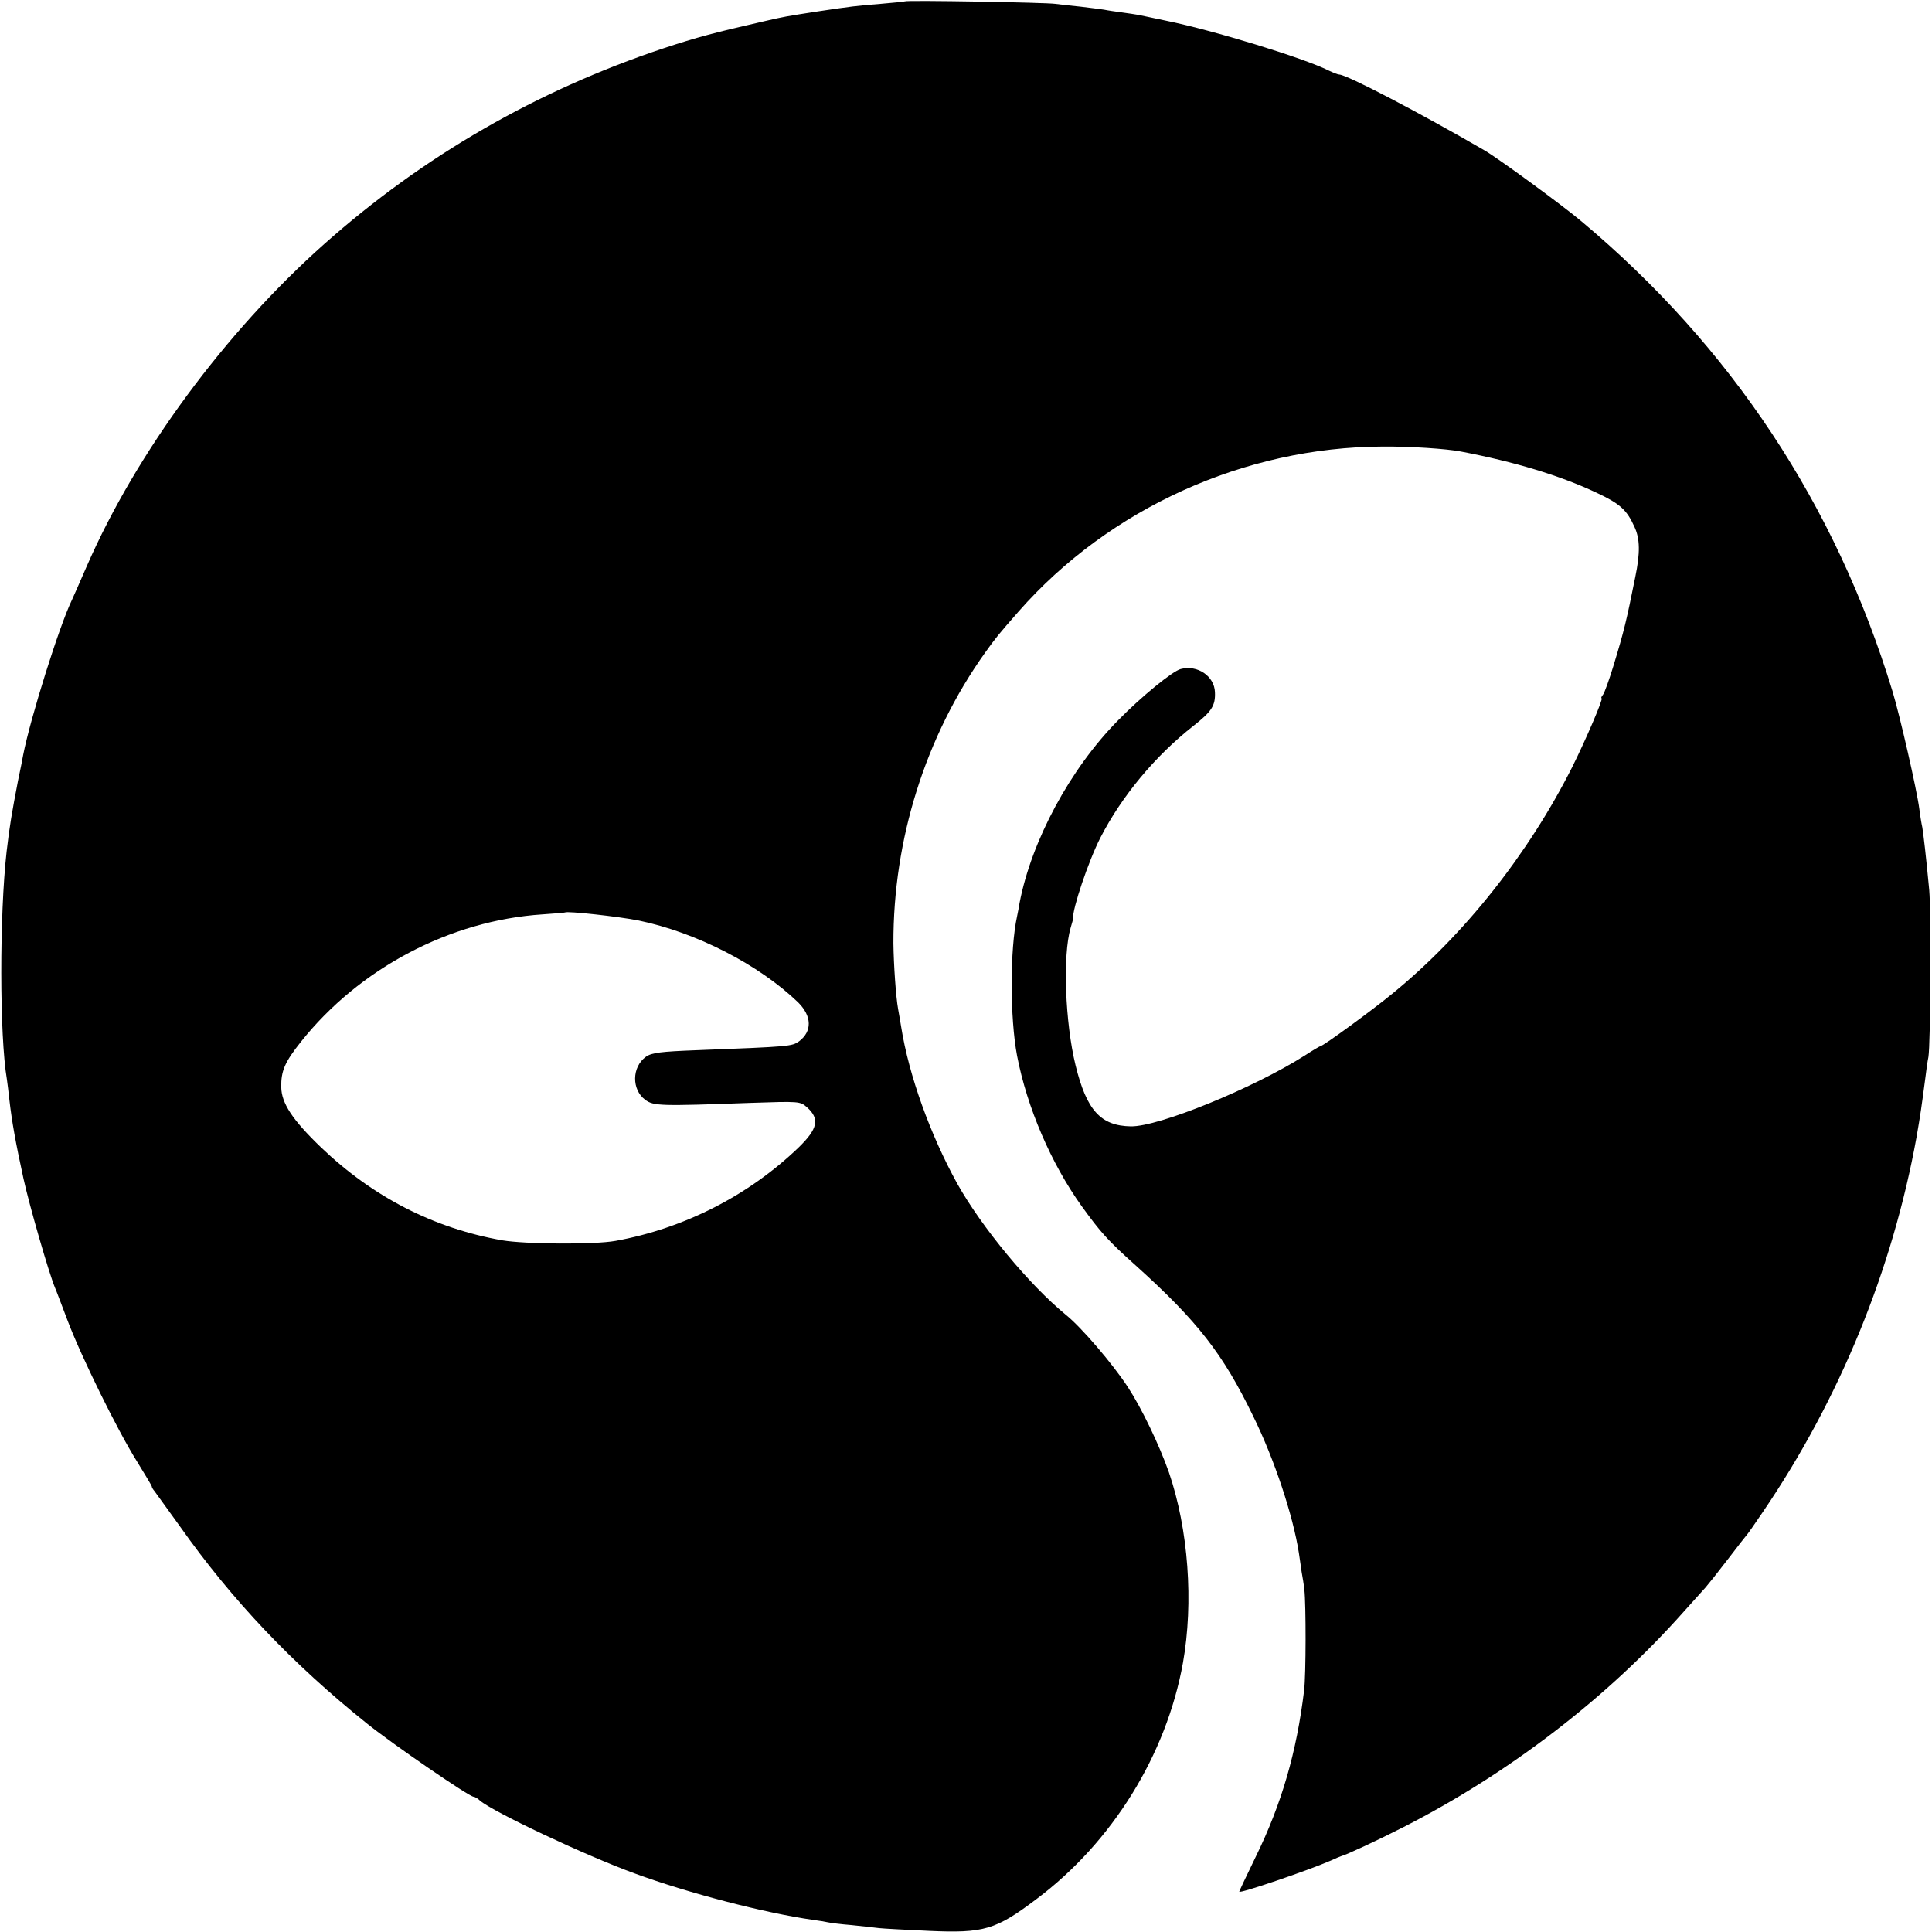
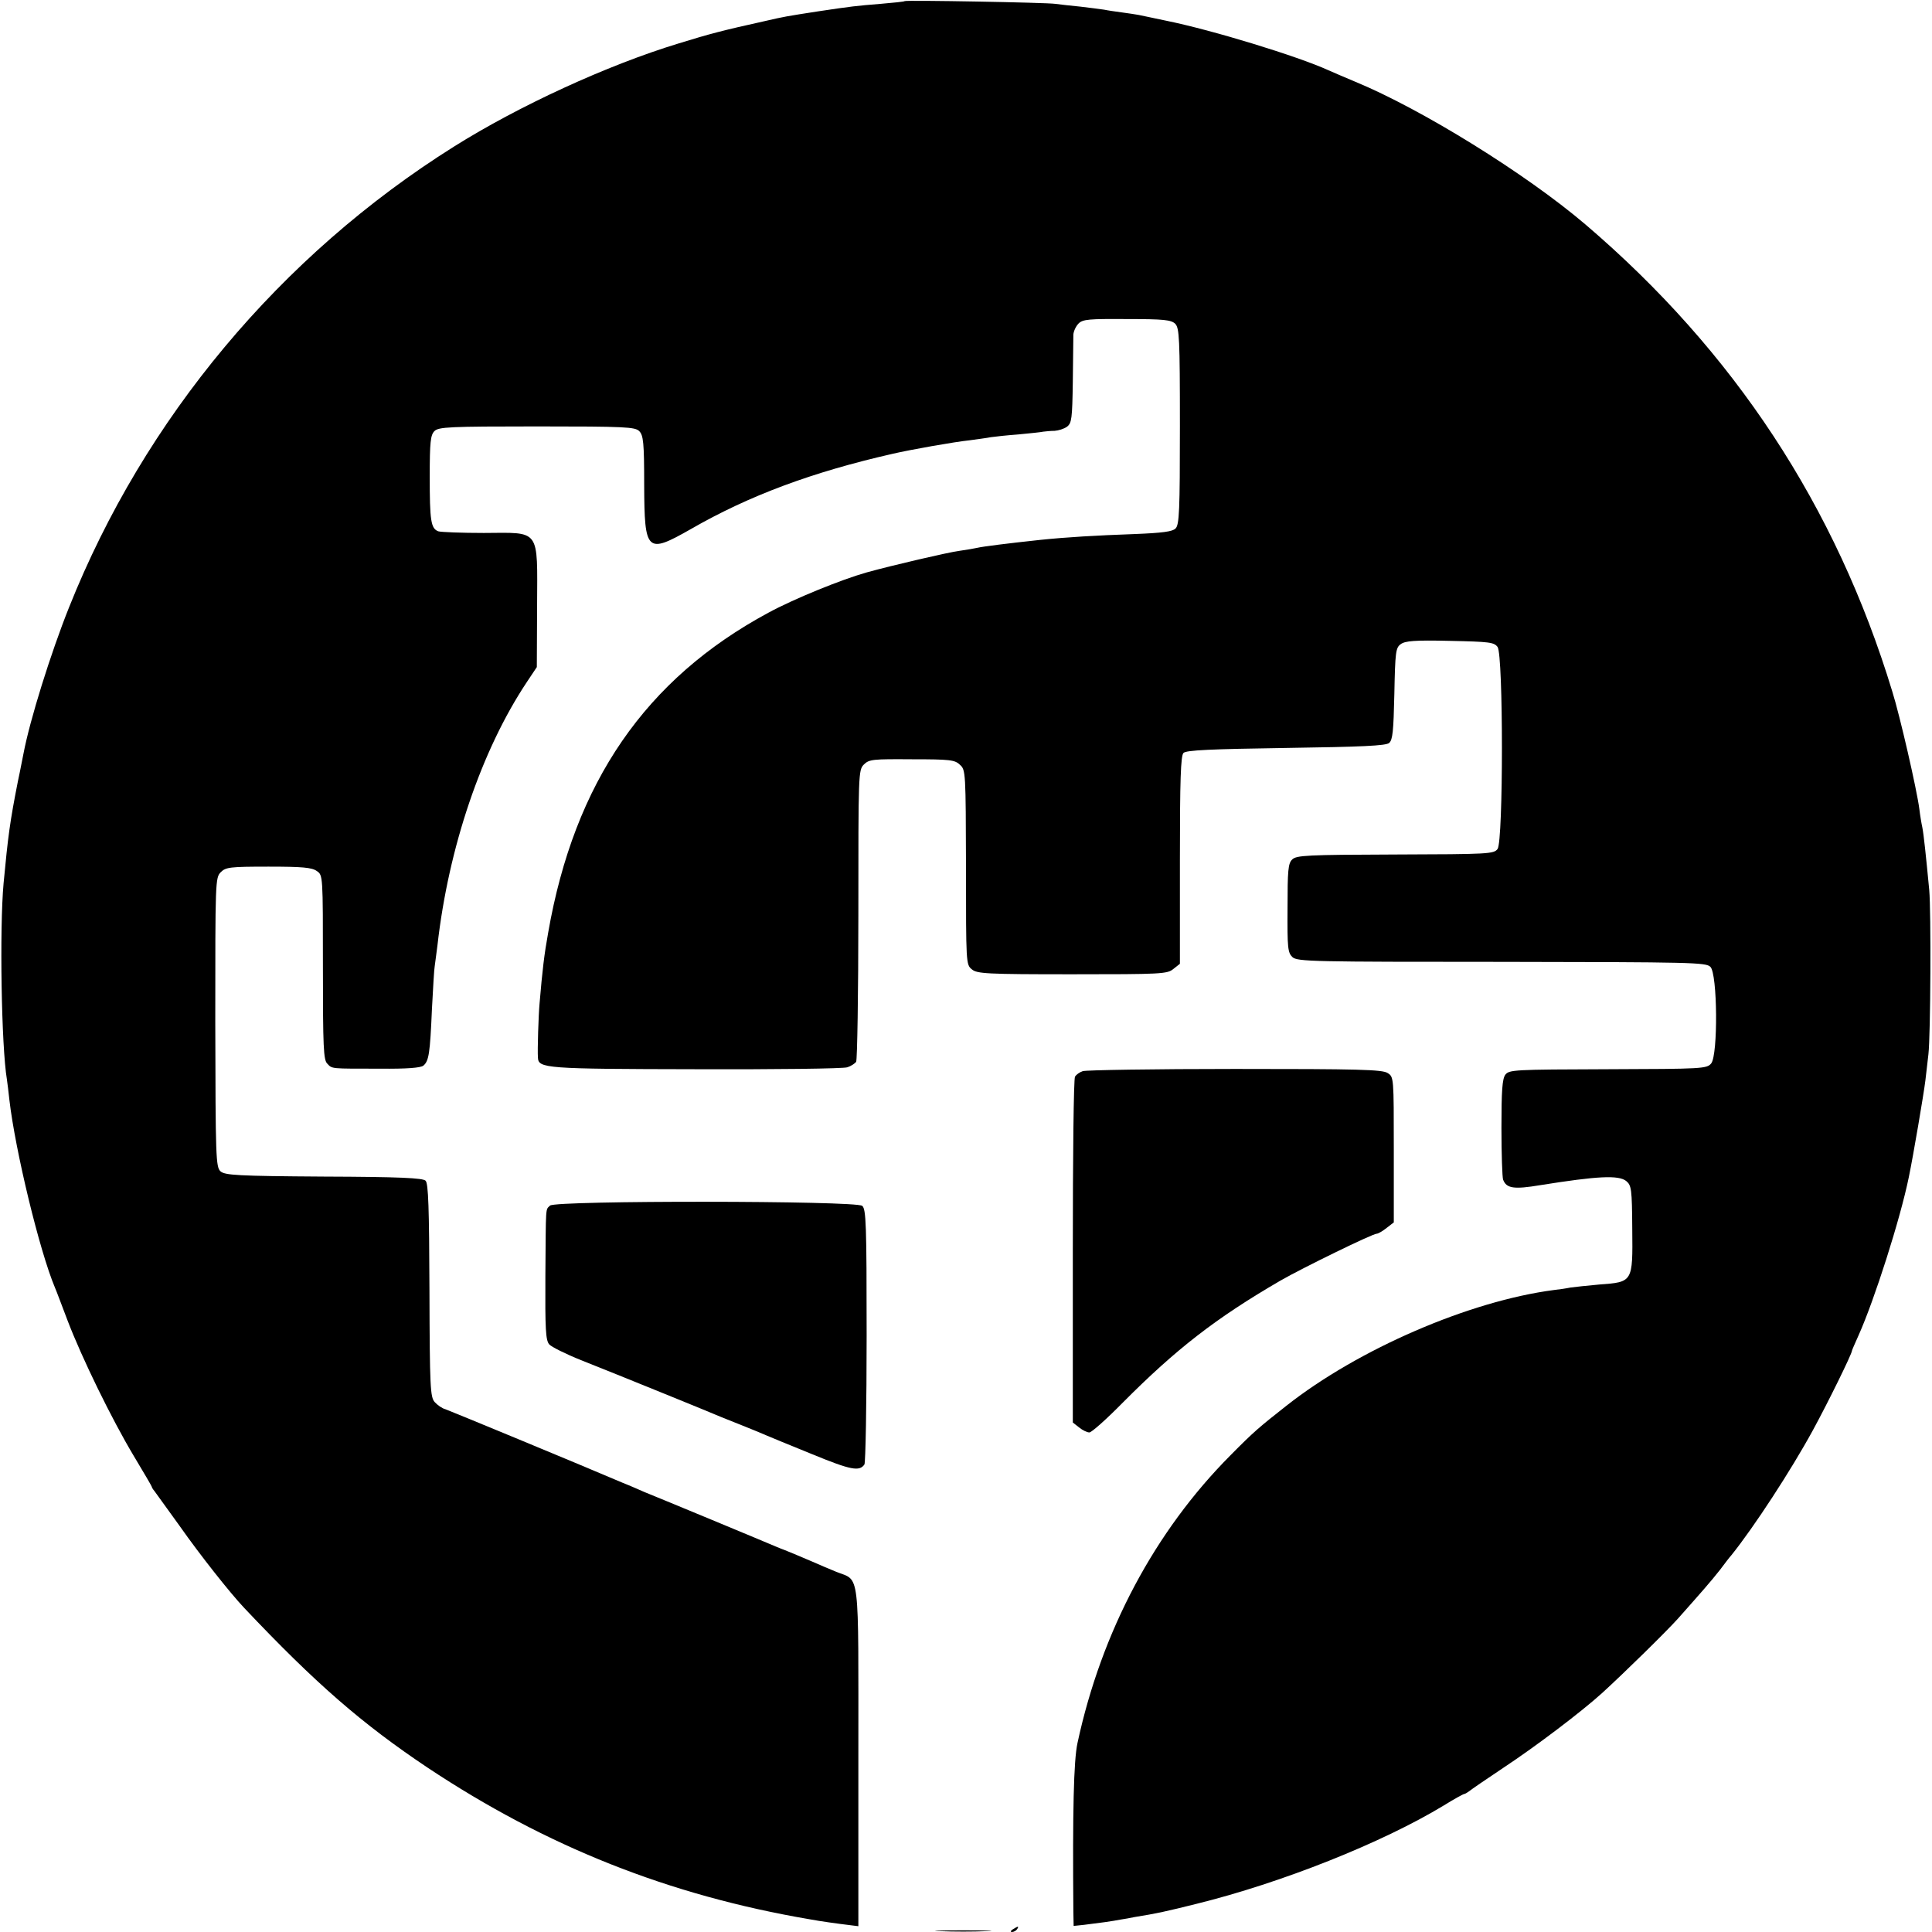
- <svg xmlns="http://www.w3.org/2000/svg" version="1.0" width="700pt" height="700pt" viewBox="0 0 700 700" preserveAspectRatio="xMidYMid meet">
-   <g transform="translate(0,700) scale(0.1,-0.1)" fill="#000000" stroke="none">
-     <path d="M3278 6995 c-1 -1 -41 -5 -88 -9 -87 -7 -105 -9 -225 -27 -116 -18 -123 -19 -192 -35 -184 -42 -248 -59 -369 -99 -459 -153 -870 -390 -1229 -709 -358 -318 -681 -756 -860 -1166 -25 -58 -50 -114 -55 -125 -45 -93 -150 -427 -176 -560 -2 -11 -10 -54 -19 -95 -22 -115 -30 -160 -41 -255 -26 -230 -26 -667 1 -826 2 -13 6 -46 9 -74 9 -78 22 -152 51 -285 21 -96 91 -339 114 -395 5 -11 25 -65 46 -120 50 -132 181 -398 250 -508 30 -49 55 -90 55 -93 0 -3 4 -10 10 -17 5 -7 46 -64 91 -126 189 -268 408 -499 679 -716 92 -74 370 -265 386 -265 4 0 15 -6 23 -14 48 -41 382 -199 561 -264 193 -71 470 -143 645 -168 22 -3 47 -7 55 -9 8 -2 47 -7 85 -10 39 -4 84 -9 100 -11 17 -2 98 -6 181 -10 199 -9 242 4 389 115 275 206 471 523 531 856 39 219 20 484 -51 691 -35 99 -98 231 -149 309 -55 84 -168 216 -224 261 -133 109 -305 317 -394 476 -97 176 -175 391 -203 568 -4 25 -9 53 -11 64 -8 44 -16 160 -17 238 -1 377 116 750 332 1053 37 52 50 68 122 150 328 373 818 595 1318 597 99 1 233 -8 284 -18 194 -37 359 -87 489 -148 88 -41 112 -63 140 -125 20 -43 21 -94 3 -181 -32 -159 -40 -194 -80 -325 -15 -49 -32 -96 -37 -102 -6 -7 -8 -13 -5 -13 7 0 -57 -150 -107 -250 -159 -315 -391 -608 -651 -820 -74 -61 -251 -190 -260 -190 -2 0 -28 -15 -57 -34 -187 -119 -531 -259 -631 -257 -109 2 -160 58 -200 221 -38 155 -47 399 -18 498 5 18 10 33 9 35 -3 32 55 206 99 292 77 150 198 296 337 405 66 52 80 73 78 122 -2 58 -63 100 -124 84 -29 -7 -144 -101 -227 -186 -174 -176 -314 -437 -357 -662 -2 -13 -6 -34 -9 -48 -26 -119 -26 -368 0 -505 36 -187 123 -390 234 -545 68 -94 94 -124 197 -216 223 -201 315 -319 424 -544 78 -158 145 -362 166 -496 3 -22 8 -52 10 -69 3 -16 8 -46 10 -65 6 -53 6 -308 -1 -365 -27 -223 -81 -410 -175 -602 -33 -68 -60 -125 -60 -127 0 -8 250 77 330 112 19 9 37 16 40 17 17 4 131 57 225 105 384 196 739 469 1015 780 36 40 72 80 80 89 8 9 44 54 80 101 36 47 67 87 70 90 3 3 29 40 58 83 278 409 469 877 556 1357 14 81 17 101 32 215 3 27 8 61 11 75 8 48 10 525 3 605 -12 128 -21 202 -25 227 -3 13 -8 43 -11 68 -9 69 -70 336 -97 425 -206 676 -584 1248 -1127 1703 -66 56 -304 230 -351 257 -236 137 -500 275 -527 275 -5 0 -22 7 -39 15 -90 45 -416 145 -588 180 -44 9 -89 19 -100 21 -11 2 -38 6 -60 9 -22 3 -51 7 -65 10 -13 2 -52 7 -86 11 -33 3 -74 8 -90 10 -32 5 -540 14 -546 9z m-965 -3330 c209 -43 437 -160 579 -297 50 -50 51 -105 3 -141 -26 -18 -30 -19 -370 -32 -132 -5 -164 -9 -185 -24 -51 -37 -52 -119 -2 -156 30 -22 54 -23 379 -11 179 6 182 6 207 -16 47 -42 39 -78 -31 -146 -181 -174 -415 -293 -663 -338 -78 -14 -326 -12 -410 2 -249 44 -469 157 -657 337 -104 100 -143 160 -144 218 -1 59 13 91 71 164 212 267 541 440 875 462 44 3 81 6 82 7 7 6 196 -15 266 -29z" />
-   </g>
+ <svg xmlns="http://www.w3.org/2000/svg" version="1" width="933.333" height="933.333" viewBox="0 0 700 700">
+   <path d="M327.8.4c-.1.2-4.1.6-8.8 1-8.7.7-10.5.9-22.5 2.7-11.6 1.8-12.3 1.9-19.2 3.5-15.4 3.4-20.3 4.7-31.3 8.1-26 7.9-58.1 22.7-81.5 37.4-62.9 39.5-112.2 98.5-139.5 167-6.6 16.5-14.2 40.8-16.5 53-.3 1.3-1.1 5.8-2 9.9-2.9 14.7-3.6 20-5.2 37-1.5 16.4-.8 59.2 1.2 71.1.2 1.3.6 4.6.9 7.4 2.1 18.2 10.9 54.7 16.5 68 .5 1.1 2.5 6.5 4.6 12 5.2 13.6 16 35.7 23.9 48.9 3.6 6 6.6 11.1 6.6 11.3 0 .2.4.9 1 1.6.5.7 4.6 6.4 9.1 12.6 7.3 10.4 18.2 24.2 23.4 29.7 25.8 27.3 42.7 42 66.5 57.9 42.9 28.5 87.3 46.2 138.4 54.9 3.7.7 10.2 1.6 14.4 2.1l3.2.4v-61.4c0-69.1.7-63.5-8-67-2.5-1-6.4-2.7-8.7-3.7-4.6-2-9.5-4-10.3-4.3-.3-.1-1.6-.6-3-1.2s-11.9-5-23.5-9.8c-11.5-4.8-22.3-9.2-24-9.9-1.6-.7-5.2-2.3-8-3.4-17.1-7.3-62.4-26-64.1-26.6-1.2-.3-2.9-1.5-3.9-2.6-1.6-1.8-1.8-5.3-1.9-40.4-.1-30.1-.4-38.8-1.4-39.8-1-1-9.3-1.4-36.9-1.5-31.4-.2-35.8-.5-37.4-1.9-1.7-1.6-1.8-4.8-1.9-54 0-51.2 0-52.4 2-54.4 1.8-1.8 3.3-2 17.3-2 12.2 0 15.7.3 17.5 1.6 2.2 1.5 2.2 1.5 2.2 34.9 0 29 .2 33.6 1.6 34.9 1.8 1.9 1 1.8 19.1 1.8 9.7.1 14.7-.3 15.7-1.1 2-1.7 2.4-4.4 3.1-20.5.4-7.6.8-14.6 1-15.5.1-.9.6-4.3 1-7.6 4-35.4 15.9-70.6 32.4-95.4l3.6-5.4.1-22.1c.1-28.4 1.4-26.6-19.3-26.5-8.1 0-15.6-.3-16.5-.6-2.7-1-3.1-3.9-3.1-19.8 0-12.6.3-15.1 1.7-16.5 1.5-1.5 5.3-1.7 37.1-1.7 32.1 0 35.6.2 37.1 1.7s1.8 4.1 1.8 19.6c.1 24.3.9 25 16.9 15.9 21-12.1 44.1-20.7 73.2-27.3 6-1.4 22.2-4.3 28-4.9 2.8-.4 6.1-.8 7.5-1.1 1.4-.2 5.9-.7 10-1 4.1-.4 8.2-.8 9-1 .8-.1 2.7-.3 4.1-.3 1.4-.1 3.4-.7 4.5-1.5 1.7-1.3 1.9-2.9 2.1-16.3.1-8.1.2-15.8.2-17.1.1-1.2.9-3 1.9-4 1.5-1.5 3.7-1.7 17.5-1.6 13.5 0 16 .3 17.5 1.7 1.5 1.6 1.7 5 1.7 37.2 0 30.5-.2 35.7-1.6 37-1.1 1.1-4.7 1.6-14.9 2-13.9.5-24.3 1.1-34 2.1-12.1 1.3-20.9 2.4-23 2.9-.8.2-3.7.7-6.5 1.1-3.9.5-24.1 5.2-33.5 7.8-9.2 2.6-26.4 9.6-35.6 14.6-44.5 24-70.3 61.4-79.8 116-1.4 7.7-2.1 13.6-3.1 25.5-.4 4.3-.8 16.9-.6 19.7.2 3.9 2.7 4.1 57.1 4.2 28.9.1 53.6-.2 55-.7 1.3-.4 2.8-1.4 3.2-2 .4-.7.8-24.7.8-53.5 0-51 0-52.2 2-54.2 1.9-1.9 3.3-2 17.4-1.9 13.7 0 15.6.2 17.4 2 2.1 1.8 2.1 2.8 2.2 37.1 0 34.7 0 35.3 2.1 37 1.9 1.6 5.2 1.8 36.4 1.8 32.2 0 34.4-.1 36.6-1.9l2.4-1.9v-37.6c0-29.1.3-37.8 1.3-38.8s9.9-1.4 37.1-1.8c27.6-.4 36.2-.8 37.4-1.8 1.3-1.1 1.6-4.3 1.9-17.8.3-15.2.5-16.7 2.3-18 1.6-1.2 5.1-1.5 17.8-1.2 14.4.3 16 .5 17.3 2.2 2.1 2.9 2.1 70.3 0 73.2-1.4 1.8-3 1.9-37.1 2-32 .1-35.8.3-37.3 1.8-1.5 1.4-1.7 4-1.7 17.7-.1 14.5.1 16.1 1.8 17.7 1.8 1.6 7.3 1.7 75.8 1.7 69 .1 74 .2 75.6 1.8 2.6 2.5 2.8 31.9.3 35-1.6 1.9-2.9 2-37.4 2.1-34.2.1-35.8.2-37.2 2-1.1 1.5-1.4 5.9-1.4 19.2 0 9.5.3 18 .6 18.8 1.2 3.2 3.9 3.6 13.5 2 20.7-3.3 28.3-3.7 31.1-1.5 1.9 1.6 2.1 2.8 2.2 17.5.2 19.2.2 19.1-11.9 20-4.4.4-9.1.9-10.5 1.1-1.4.3-4.1.7-6 .9-30.6 4-70.9 21.4-97 42-9.8 7.7-11.8 9.4-20.1 17.8-27.5 27.6-46.8 63.9-55.5 104.3-1.4 6.4-1.8 24.8-1.5 61.2l.1 5.1 3.8-.4c5-.6 10.2-1.3 13.2-1.9 1.4-.2 3.6-.6 5-.9 8.1-1.3 11.7-2.1 22.5-4.8 30.8-7.6 67.3-22.1 89.7-35.7 3.7-2.3 7-4.1 7.3-4.1.3 0 1.1-.5 1.8-1 .7-.6 6.4-4.5 12.7-8.7 11.5-7.6 28-20.1 35.5-26.9 8.3-7.6 23.1-22.1 27.5-27 8.7-9.8 11.7-13.2 15.1-17.5 1.8-2.4 3.7-4.9 4.2-5.4 8.2-10.2 21.7-30.9 29.6-45.4 5.4-9.9 14.1-27.6 14.1-28.7 0-.2 1.1-2.7 2.4-5.6 5.7-12.7 15.1-42.1 18.2-57.3 1.6-7.7 5.4-30.1 6-35 .4-3.3.9-7.6 1.1-9.5.8-6.9 1-51.7.3-59.5-1.2-12.6-2-20.2-2.5-22.7-.3-1.3-.8-4.3-1.1-6.8-.9-6.9-7-33.6-9.8-42.5-20.4-67.1-57.3-123.2-111.2-169.2C552.8 62.9 515 39.5 491 29.6c-3.6-1.5-8-3.4-9.8-4.2-11-5-41.9-14.5-58.7-17.9-4.4-.9-8.9-1.9-10-2.1-1.1-.2-3.8-.6-6-.9-2.2-.3-5.1-.7-6.5-1-1.3-.2-5.2-.7-8.6-1.1-3.3-.3-7.4-.8-9-1-3.3-.5-54-1.4-54.6-1z" />
+   <path d="M392.3 388.1c-1.2.4-2.4 1.3-2.8 2-.5.6-.8 29.1-.8 63.2v62.1l2.3 1.8c1.2 1 2.9 1.8 3.7 1.8.8 0 6.2-4.8 12.1-10.8 19.3-19.4 33.7-30.6 57.1-44.2 8-4.6 33.4-17 34.9-17 .5 0 2.1-.9 3.6-2.1l2.6-2v-26.4c0-26.1 0-26.3-2.2-27.7-1.9-1.3-10.6-1.5-55.4-1.5-29.1 0-54 .4-55.1.8zM199.3 436.8c-1.7 1.7-1.5-.7-1.7 25.6-.1 19.2.1 23.2 1.4 24.7.8.9 6 3.5 11.5 5.7 13.4 5.3 47.3 19.1 51 20.7 1.7.7 5.5 2.2 8.5 3.4 3 1.2 6.4 2.6 7.5 3.1 1.1.5 8.7 3.6 16.8 6.9 14.1 5.8 17.1 6.3 18.9 3.7.4-.6.8-21.6.8-46.7 0-40.4-.2-45.8-1.6-47-2.3-1.9-111.1-2-113.1-.1zM367 699c-.9.6-1 1-.3 1 .6 0 1.5-.5 1.8-1 .8-1.2.4-1.2-1.5 0zM340.8 699.7c4.5.2 11.9.2 16.5 0 4.5-.1.8-.3-8.3-.3-9.1 0-12.8.2-8.2.3z" />
</svg>
